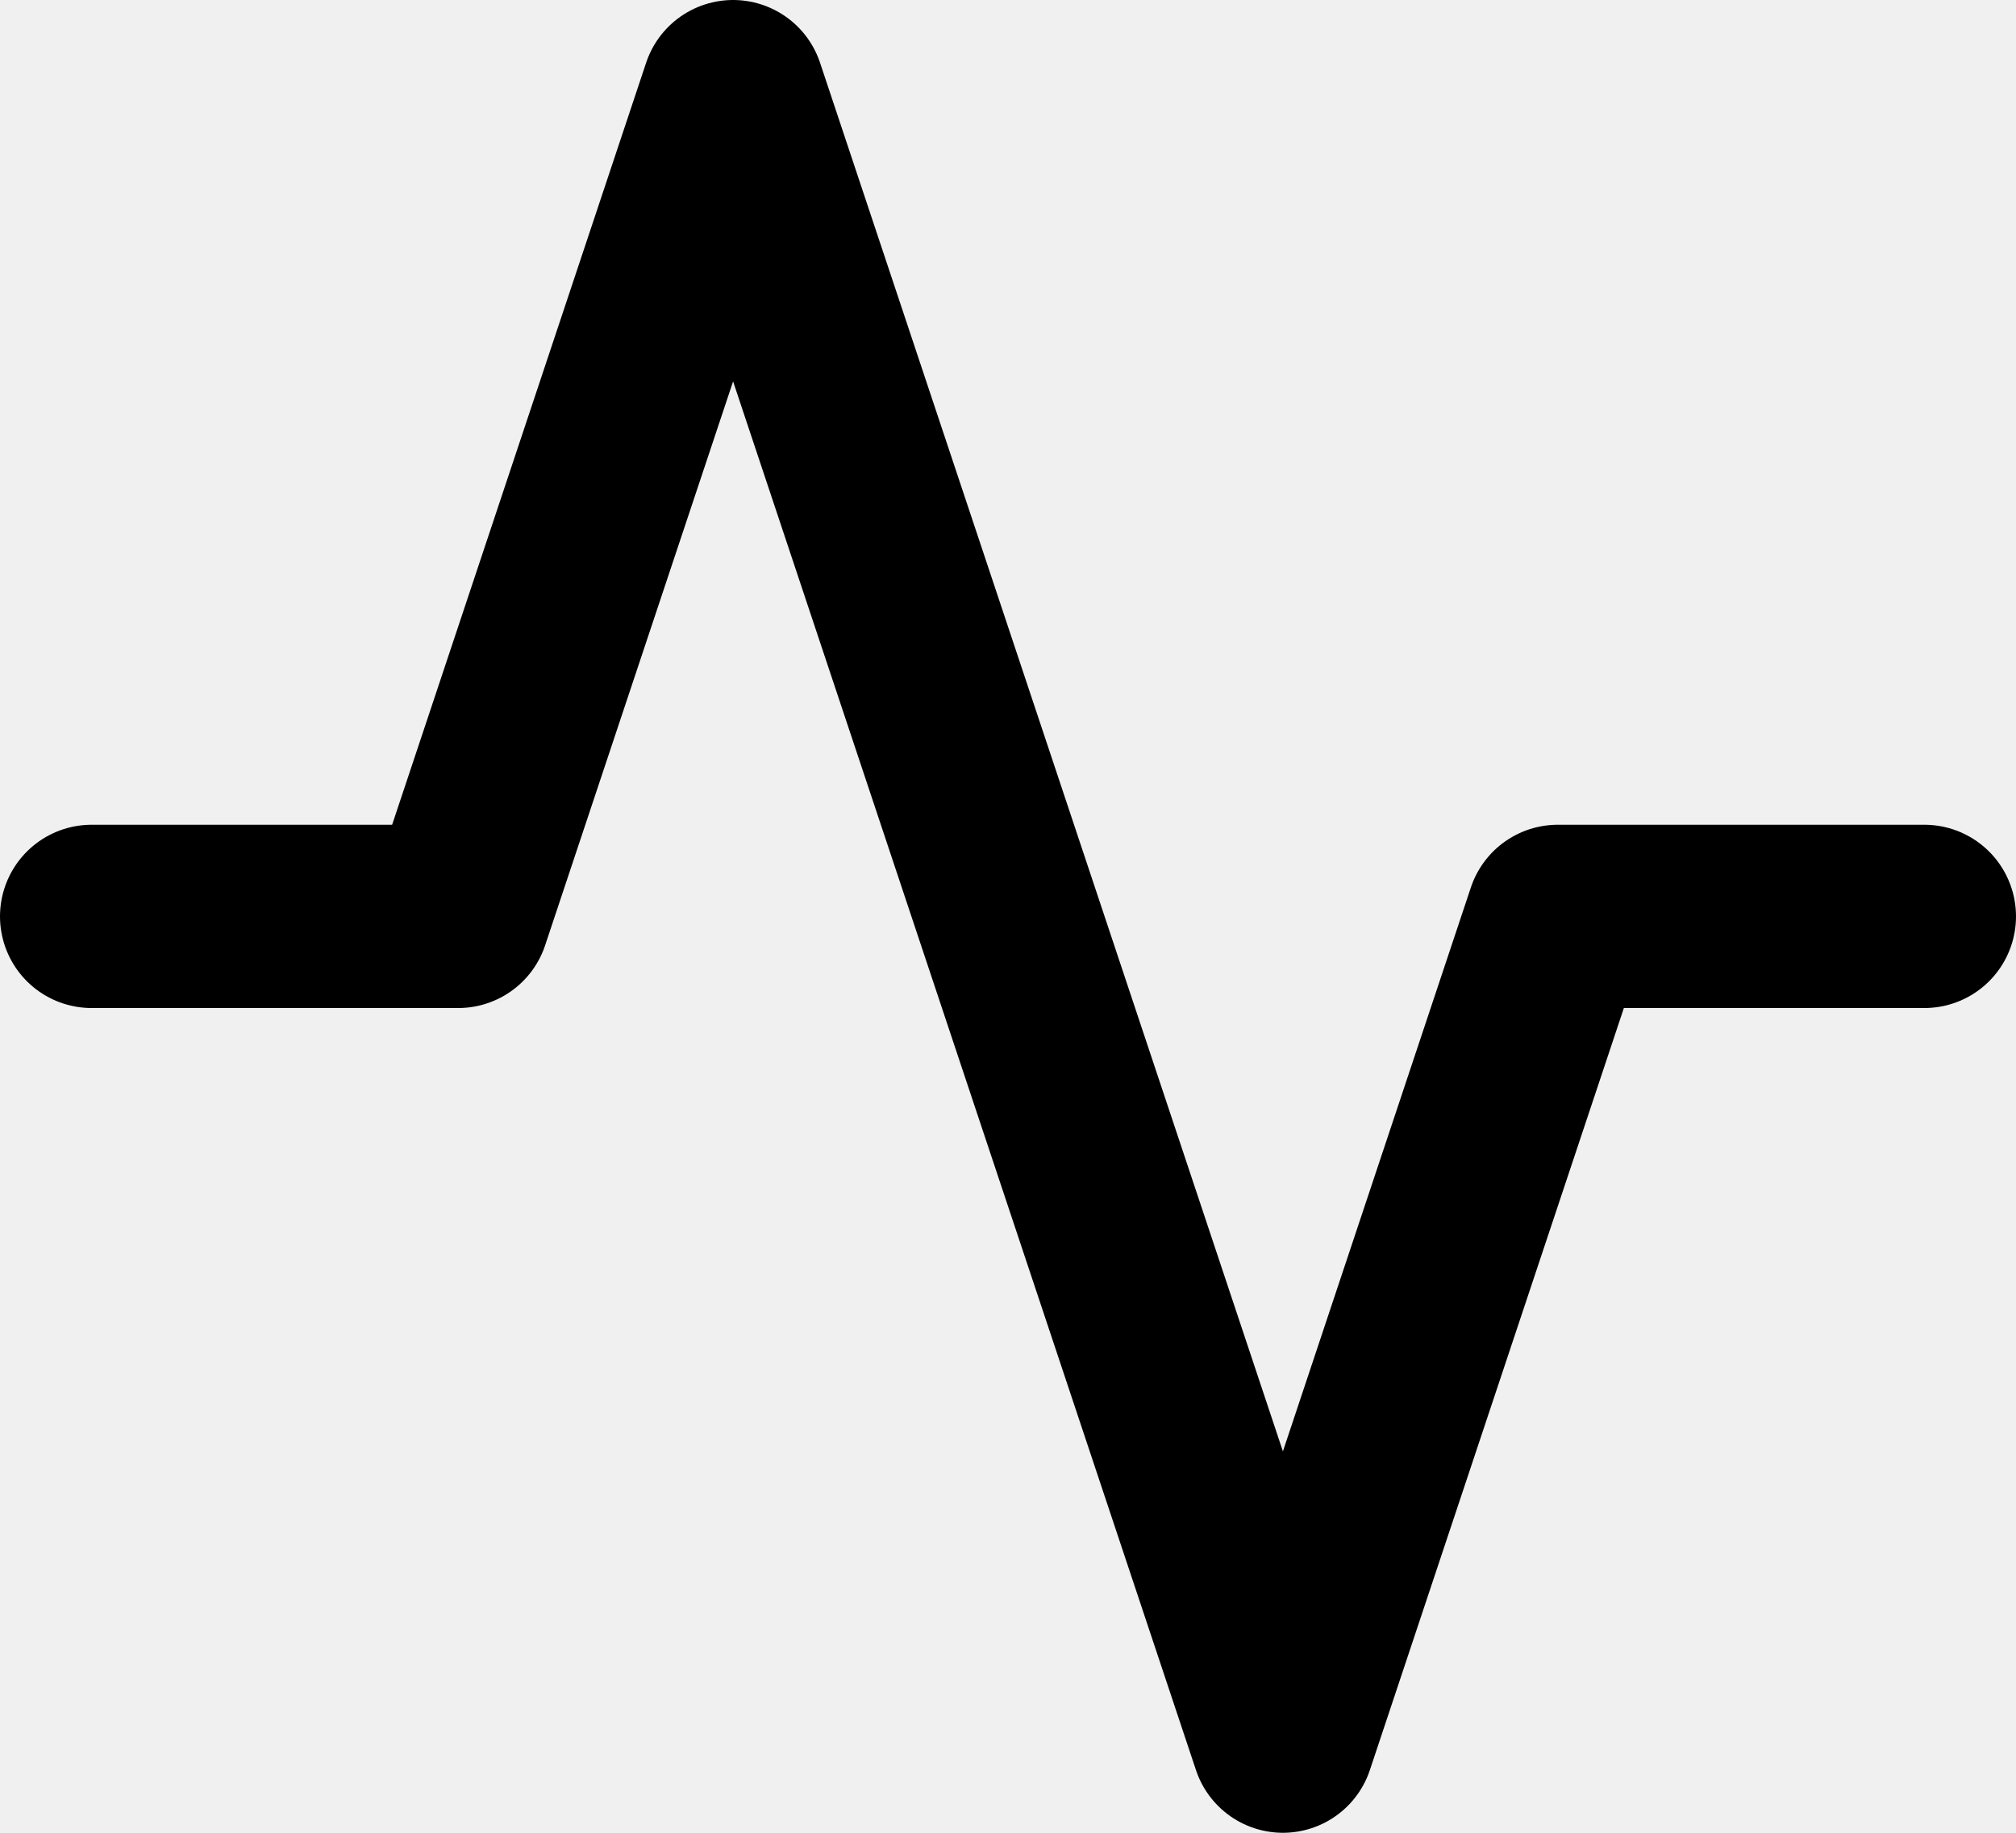
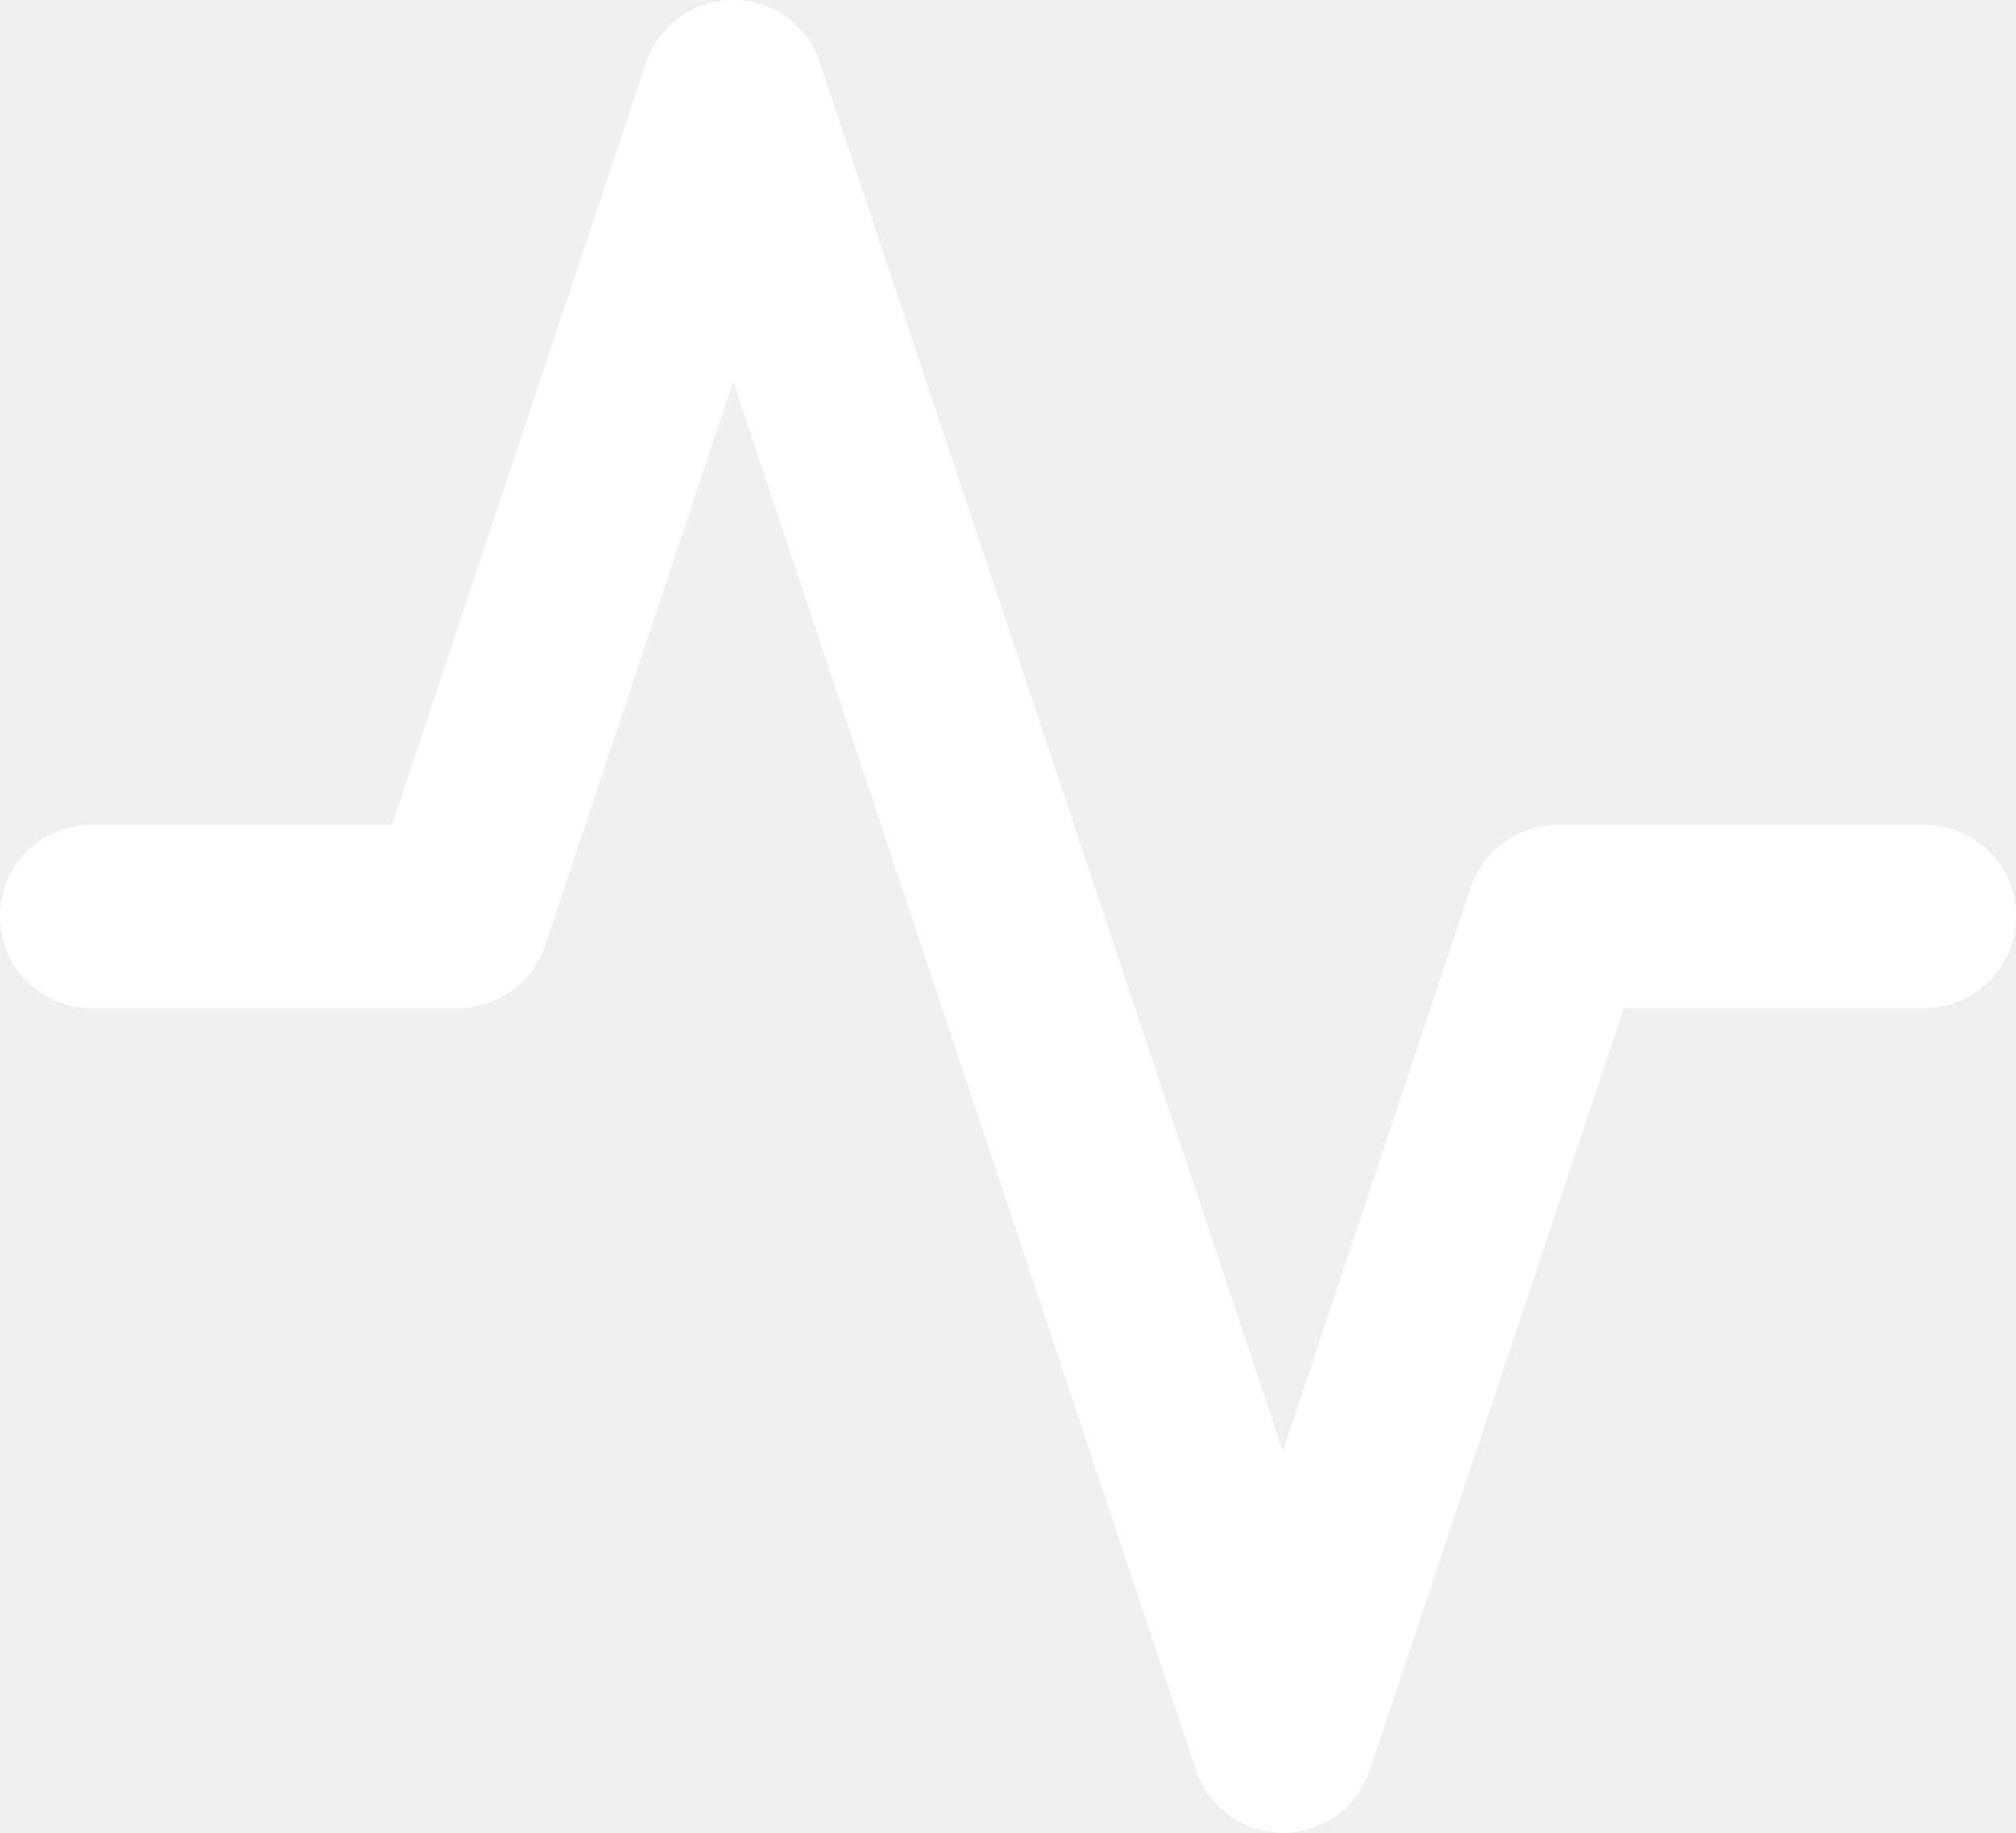
<svg xmlns="http://www.w3.org/2000/svg" width="22" height="20" viewBox="0 0 22 20" fill="none">
-   <path d="M21 10H17L14 19L8 1L5 10H1" stroke="black" stroke-width="2" stroke-linecap="round" stroke-linejoin="round" />
+   <path d="M21 10H17L14 19L8 1L5 10H1" stroke="white" stroke-width="2" stroke-linecap="round" stroke-linejoin="round" />
</svg>
